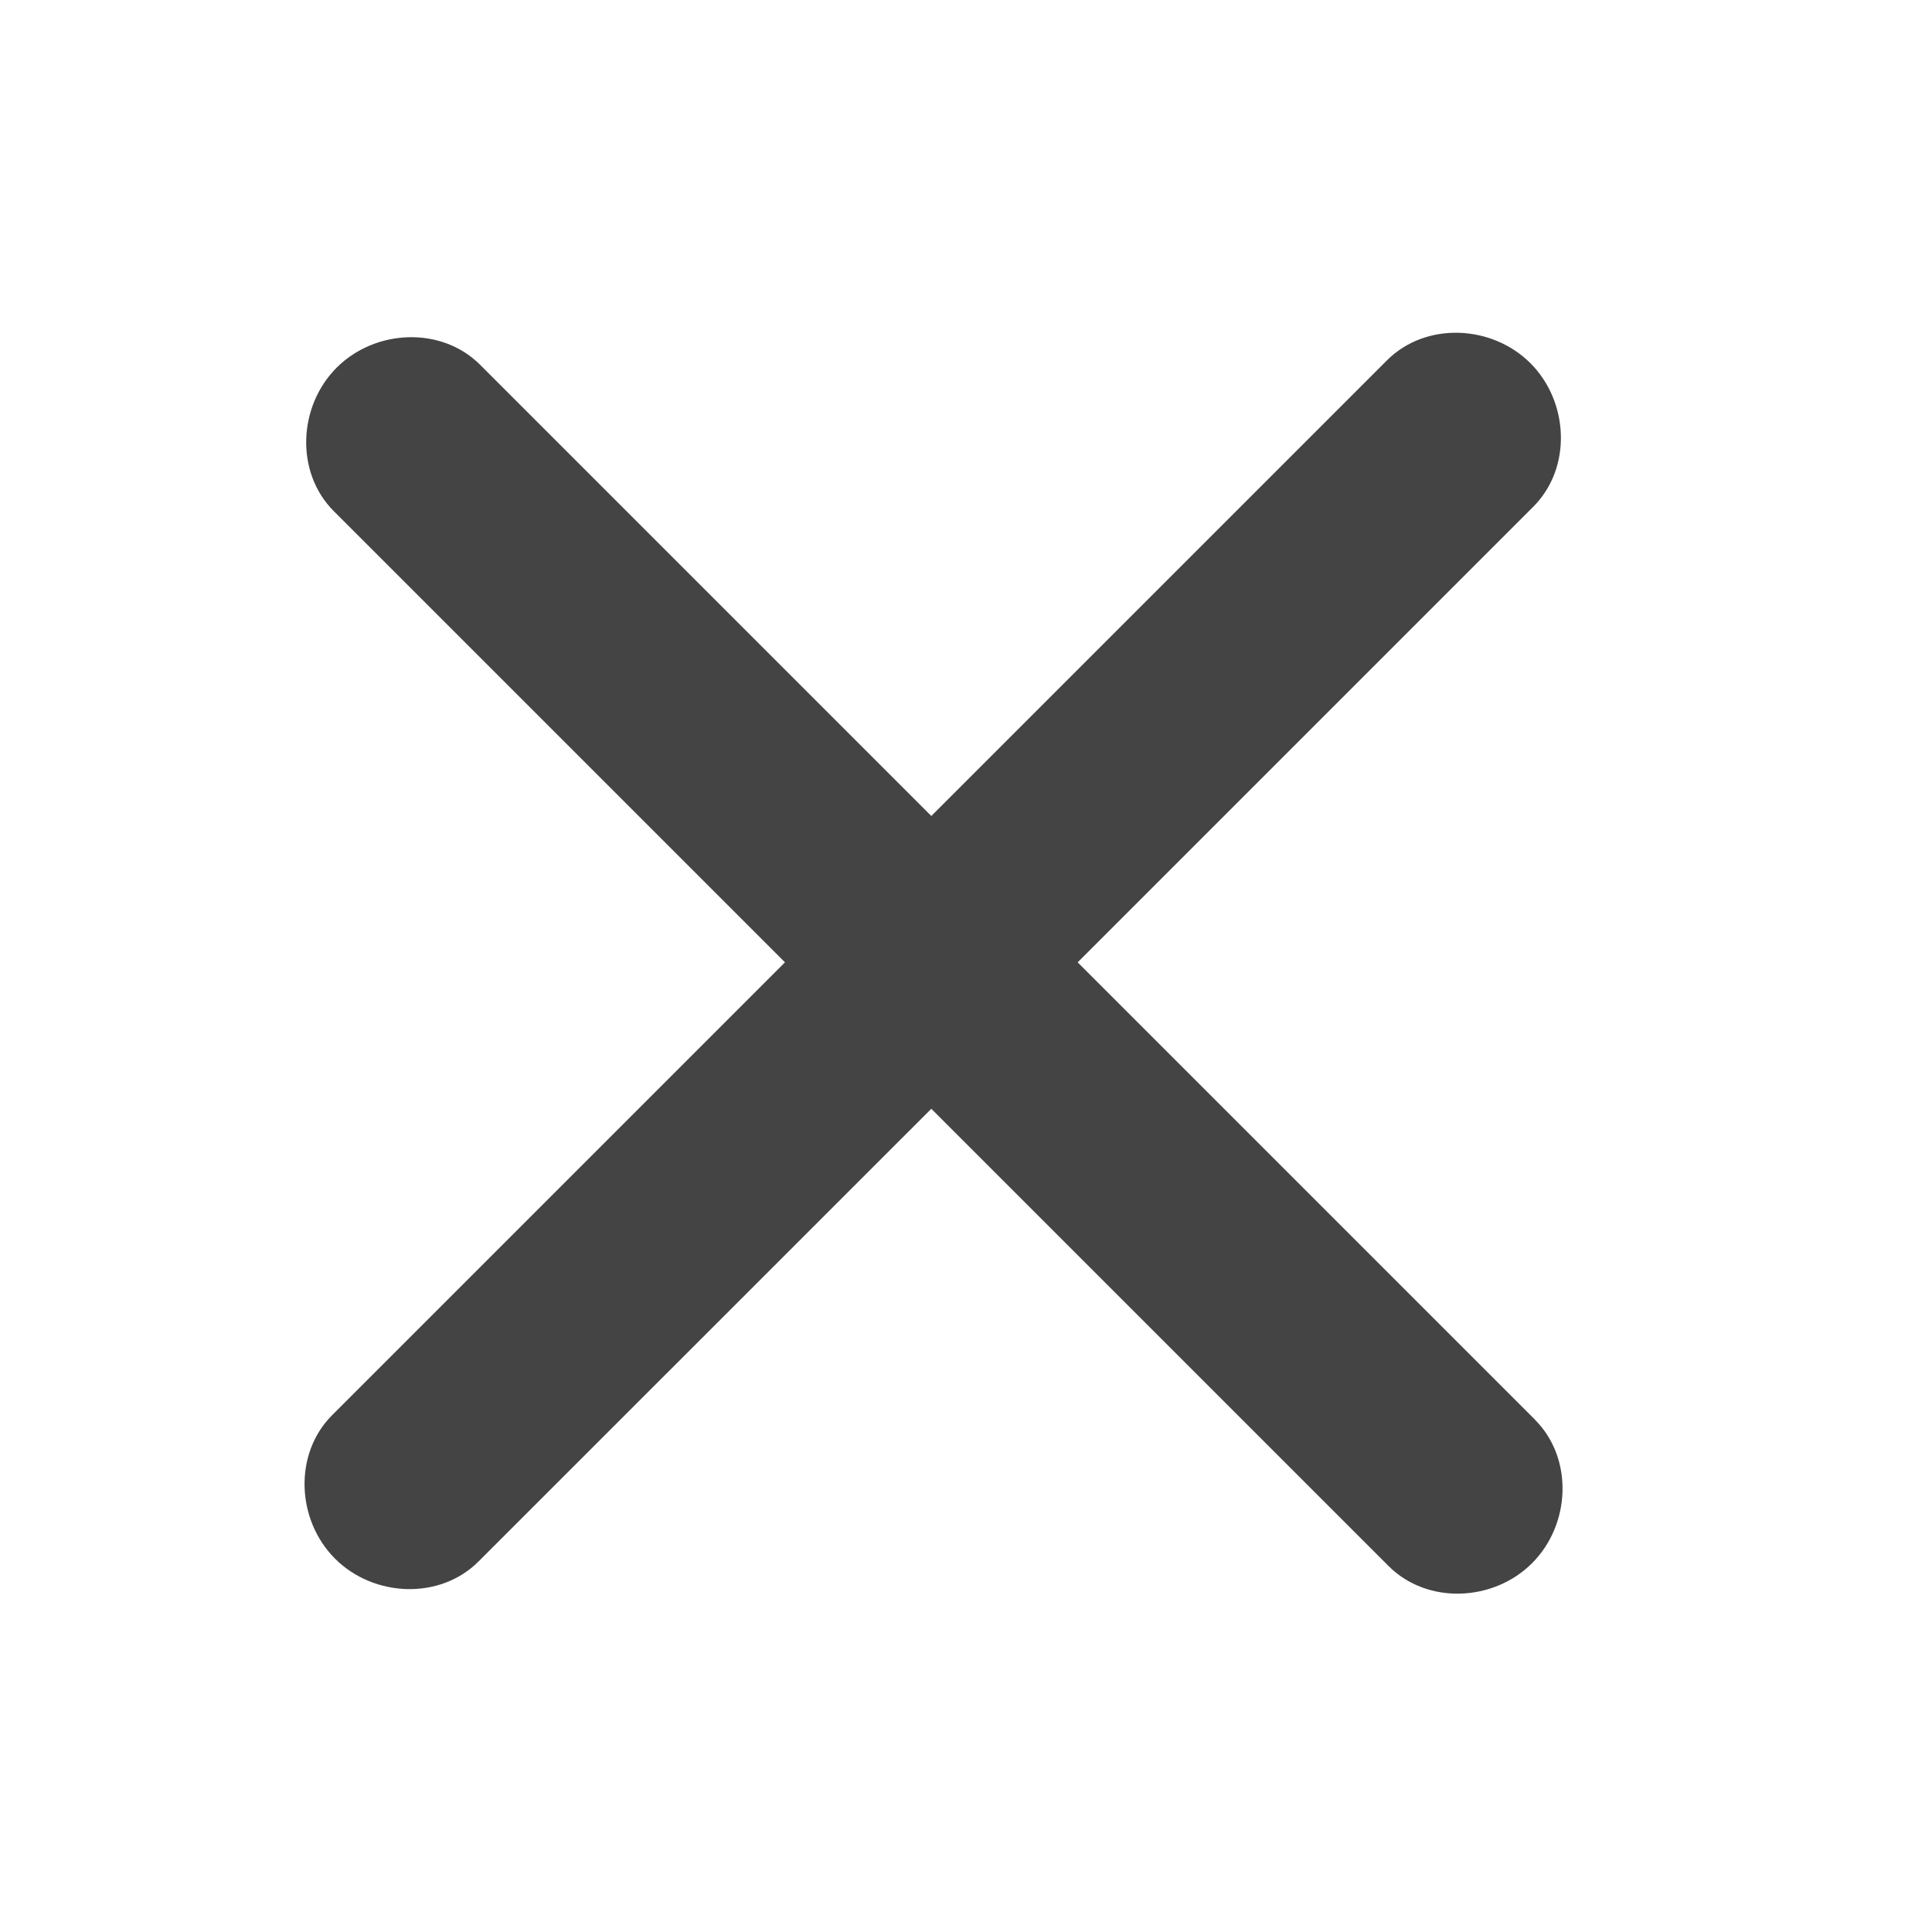
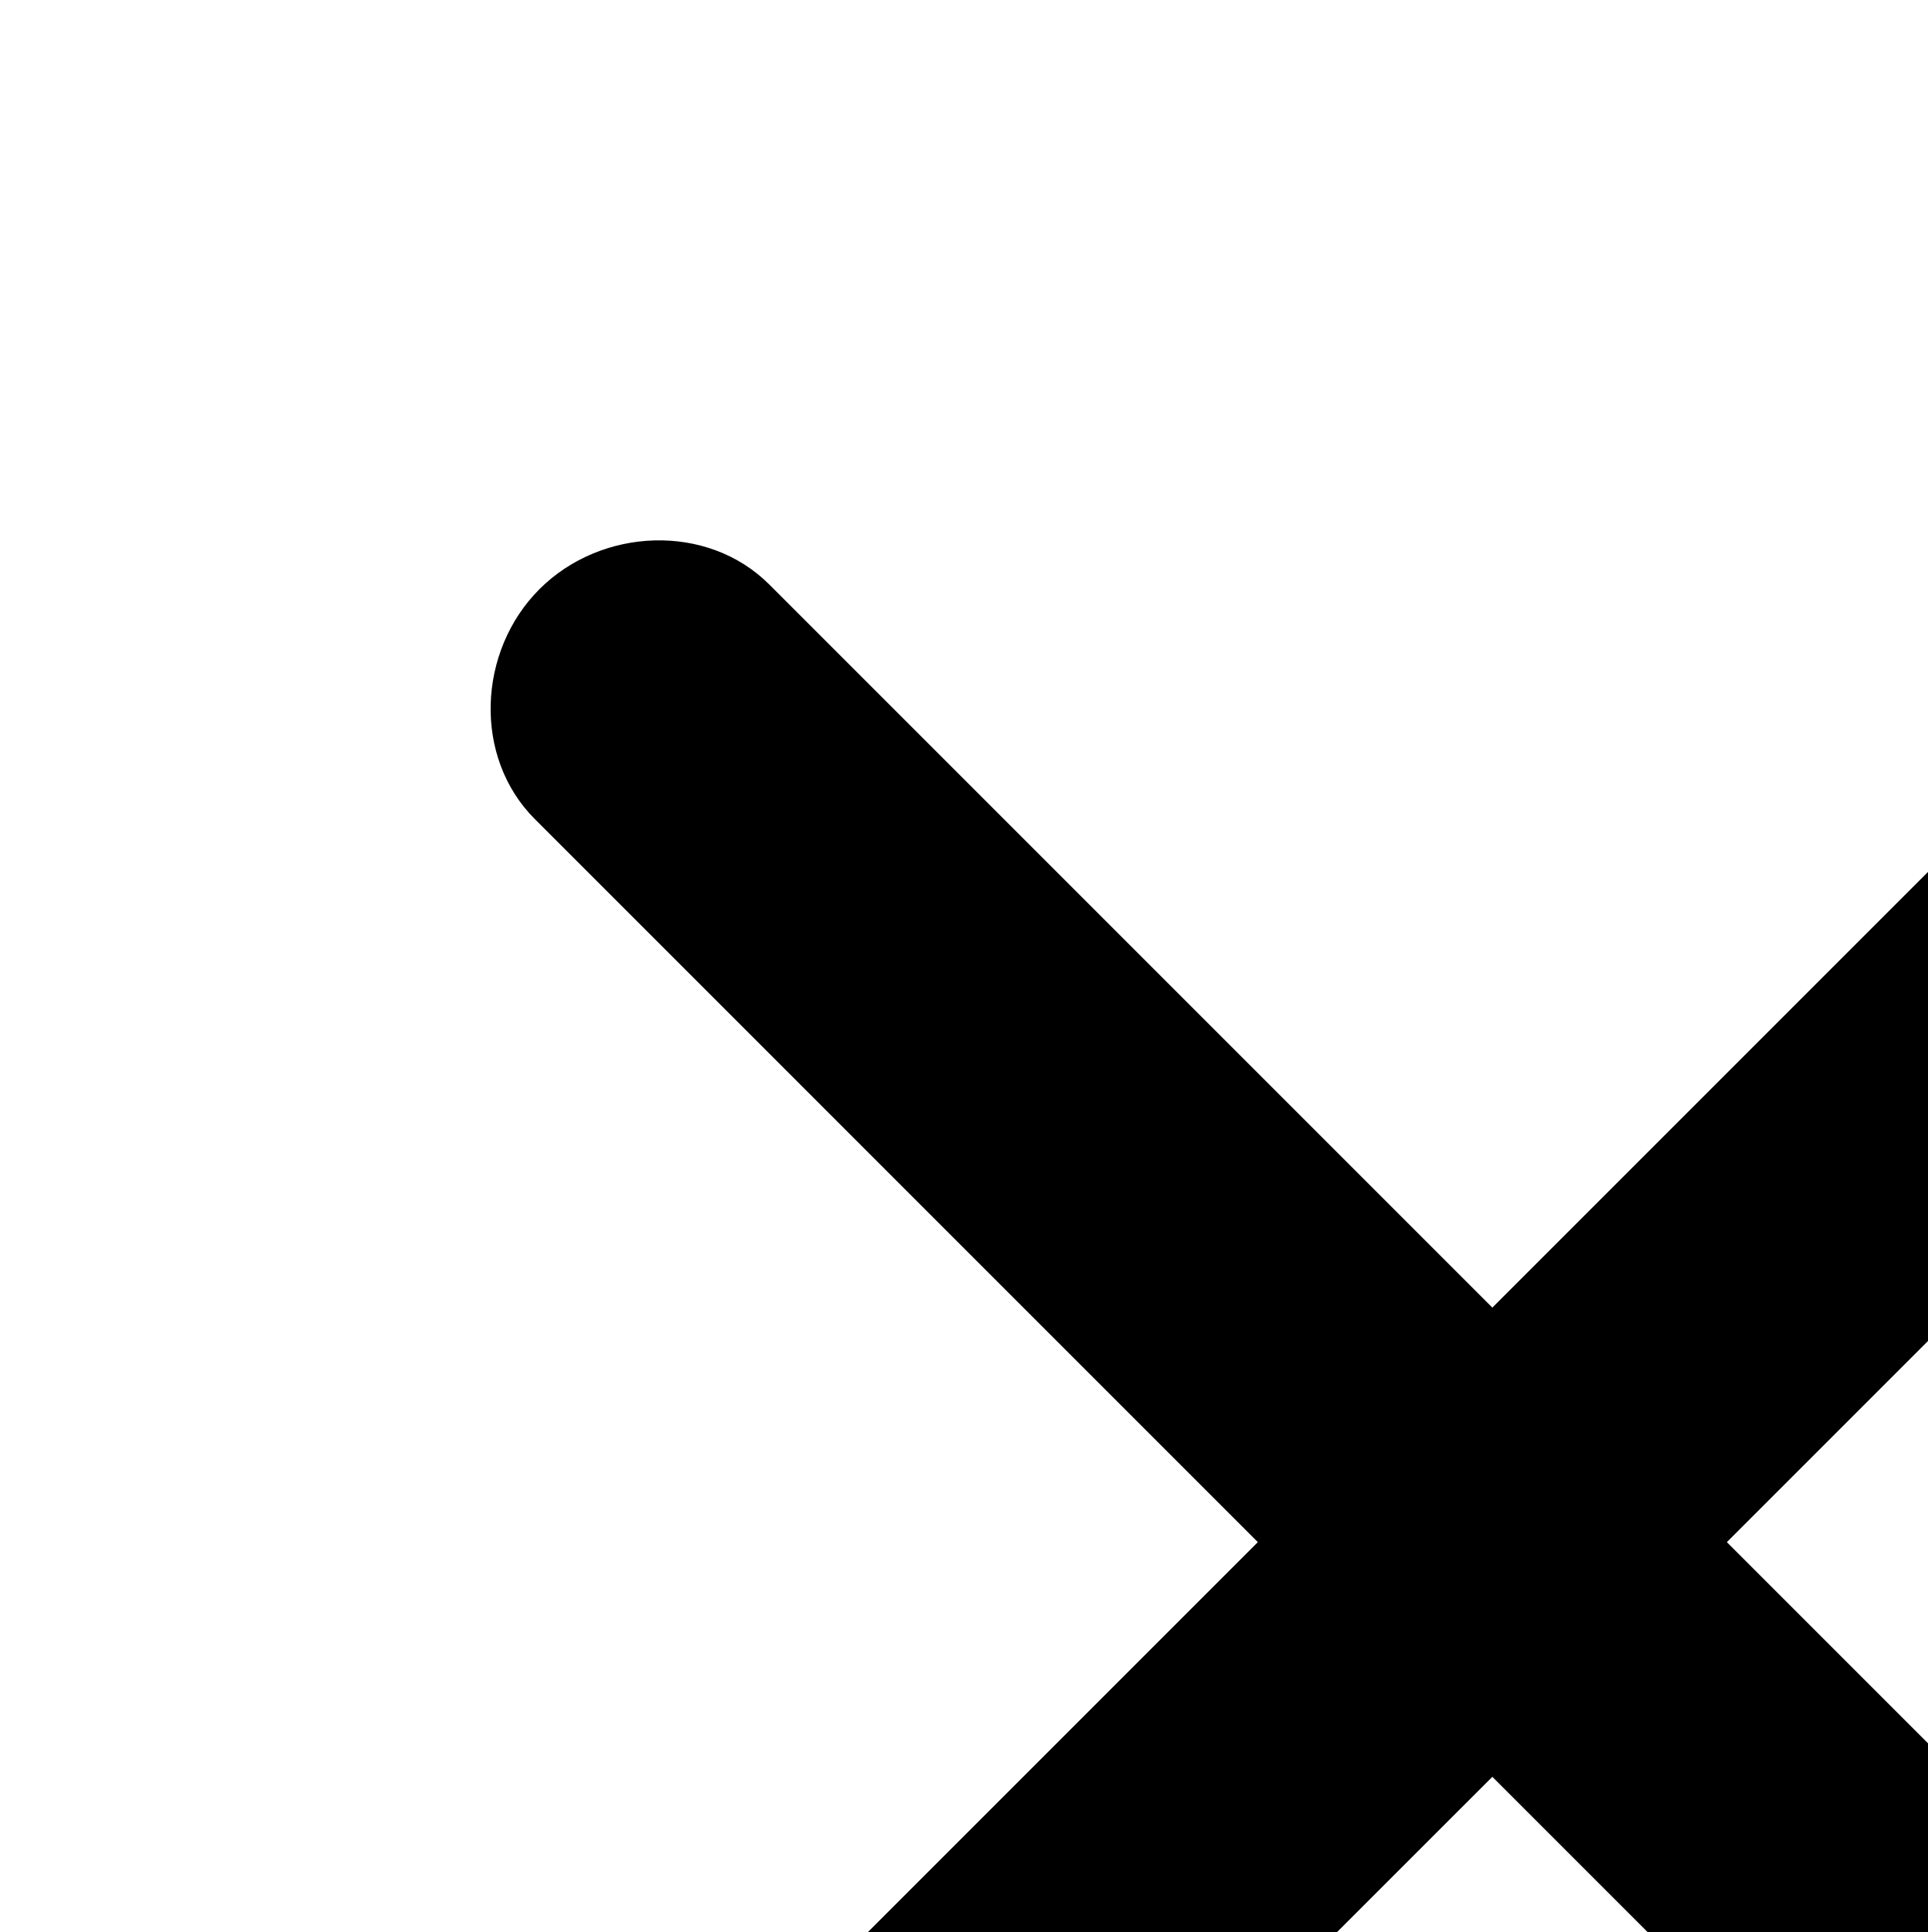
- <svg xmlns="http://www.w3.org/2000/svg" width="20" height="20" class="icon">
-   <path fill="#444" d="M15.89 14.696l-4.734-4.734 4.717-4.717c.4-.4.37-1.085-.03-1.485s-1.085-.43-1.485-.03L9.641 8.447 4.97 3.776c-.4-.4-1.085-.37-1.485.03s-.43 1.085-.03 1.485l4.671 4.671-4.688 4.688c-.4.4-.37 1.085.03 1.485s1.085.43 1.485.03l4.688-4.687 4.734 4.734c.4.4 1.085.37 1.485-.03s.43-1.085.03-1.485z" />
+ <svg xmlns="http://www.w3.org/2000/svg" class="icon" viewbox="0 0 20 20">
+   <path d="M15.89 14.696l-4.734-4.734 4.717-4.717c.4-.4.37-1.085-.03-1.485s-1.085-.43-1.485-.03L9.641 8.447 4.97 3.776c-.4-.4-1.085-.37-1.485.03s-.43 1.085-.03 1.485l4.671 4.671-4.688 4.688c-.4.4-.37 1.085.03 1.485s1.085.43 1.485.03l4.688-4.687 4.734 4.734c.4.4 1.085.37 1.485-.03s.43-1.085.03-1.485z" />
</svg>
